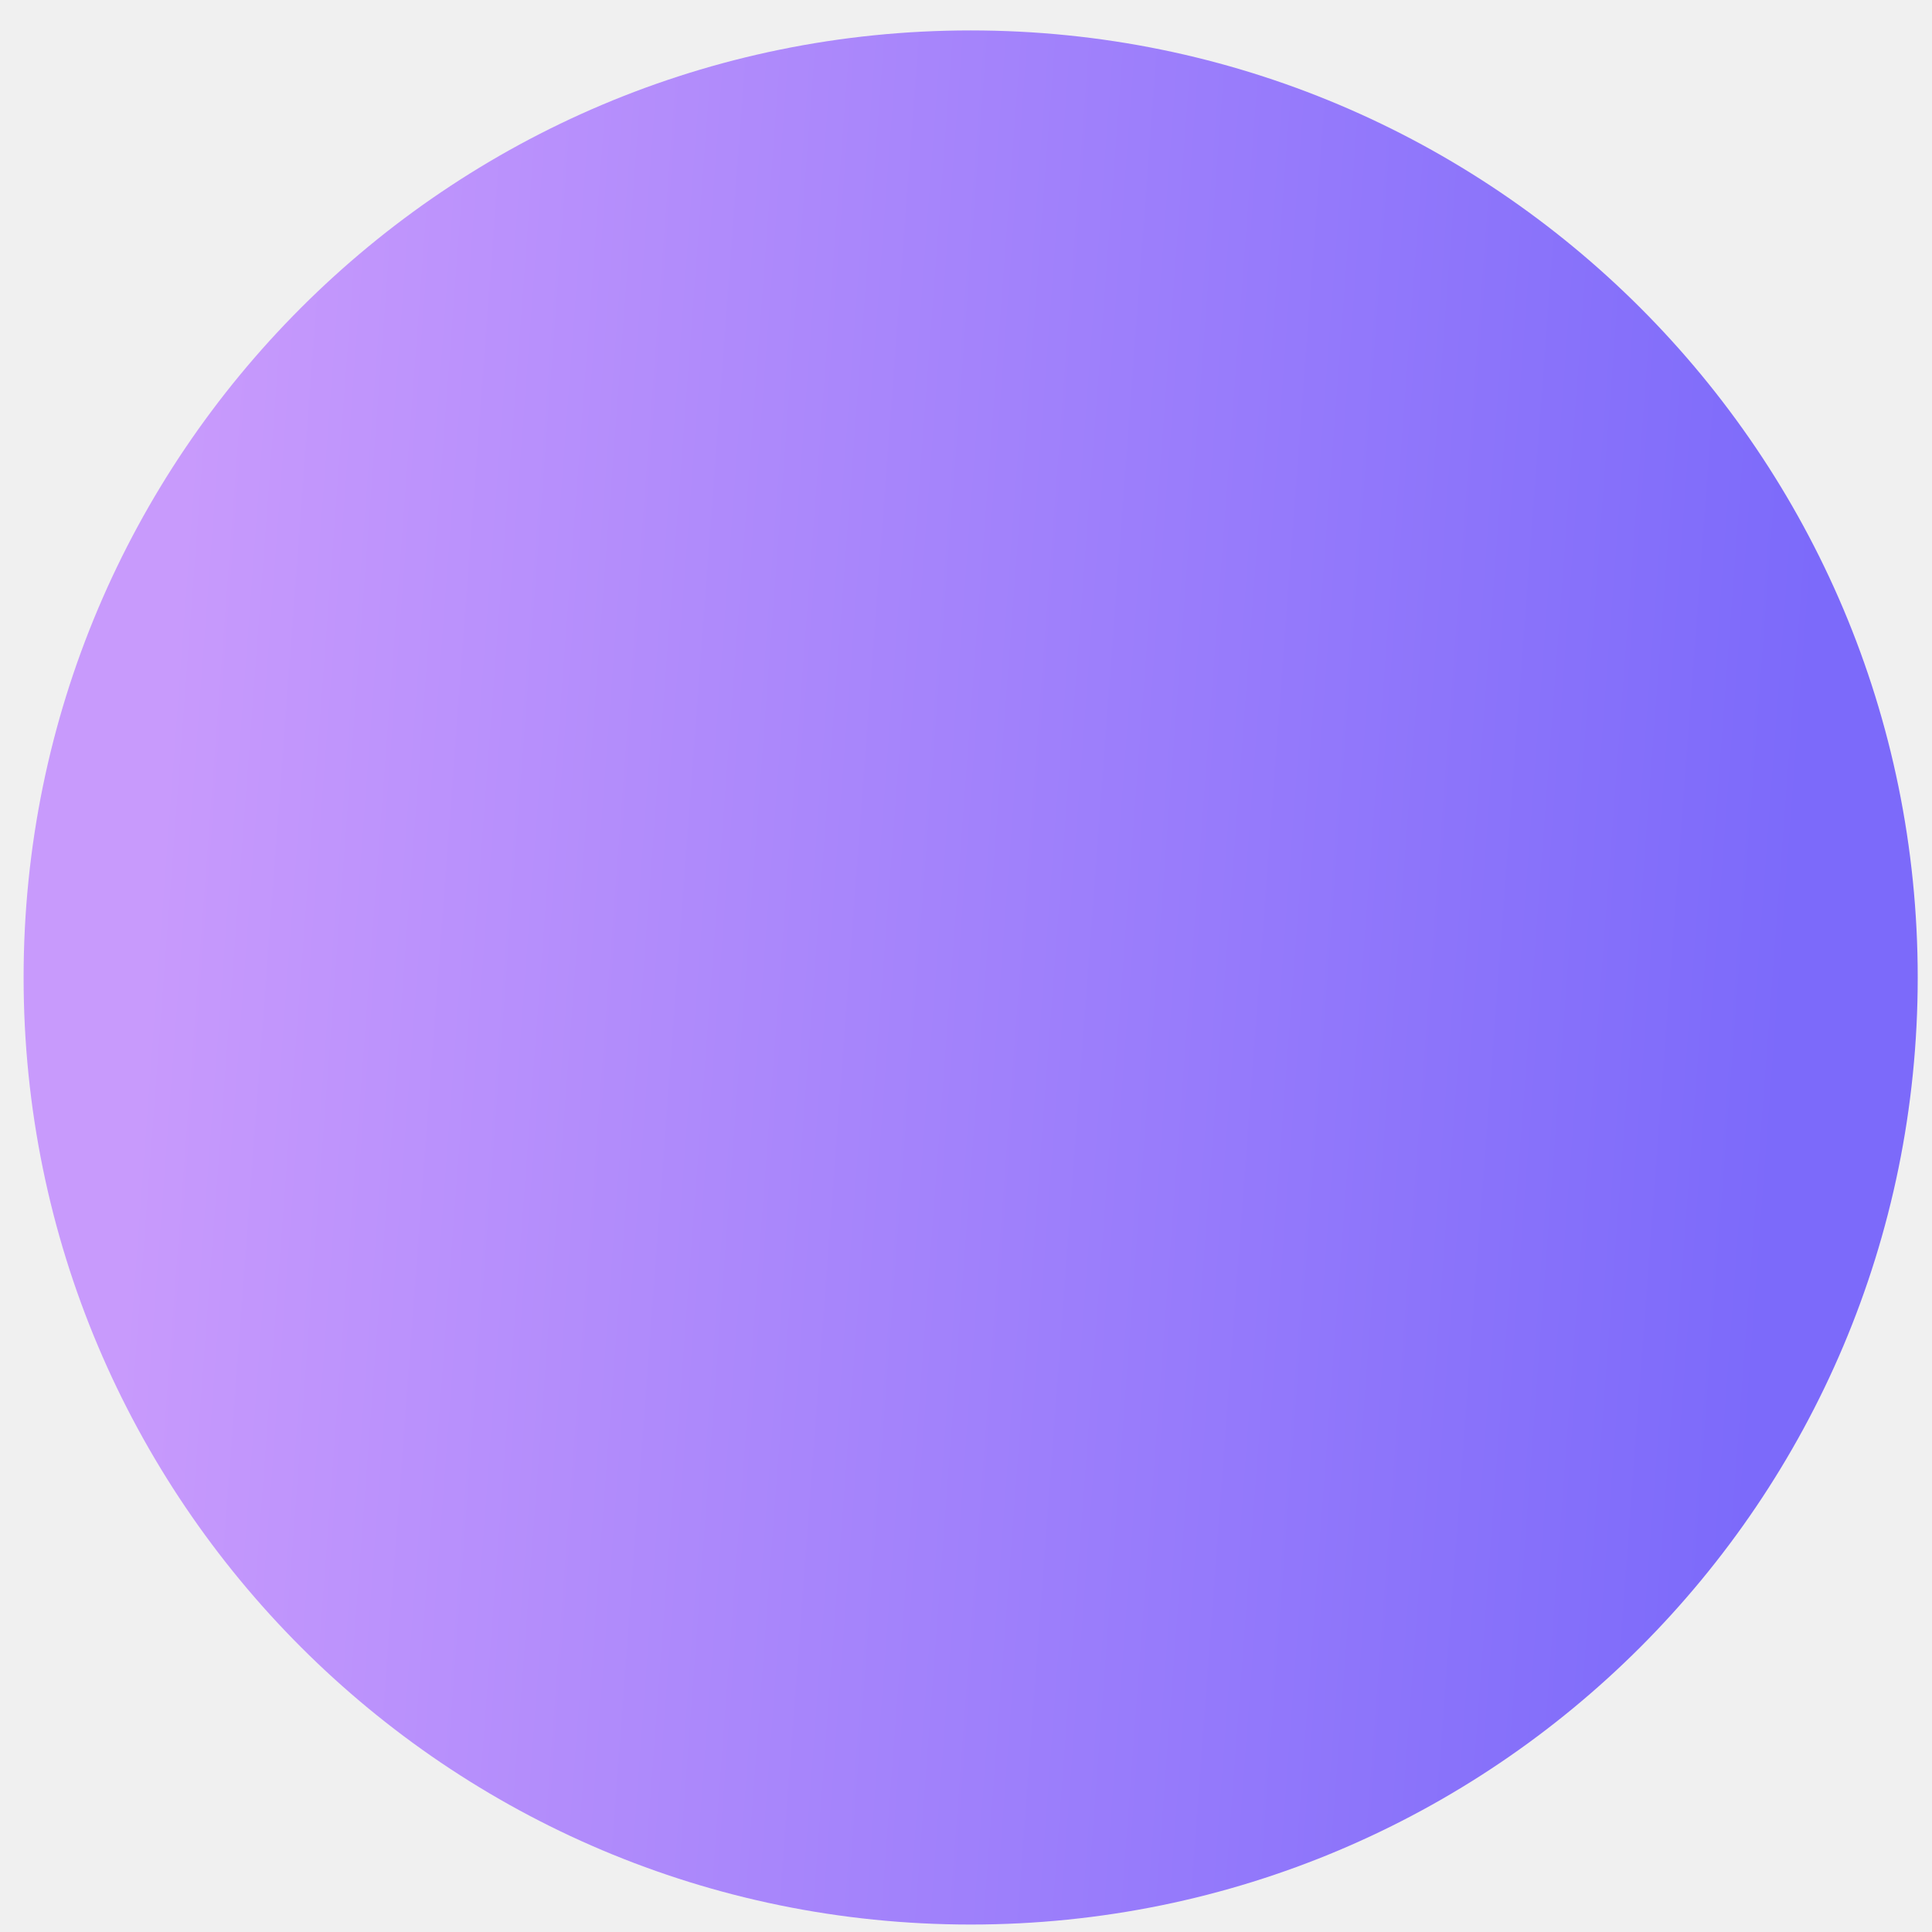
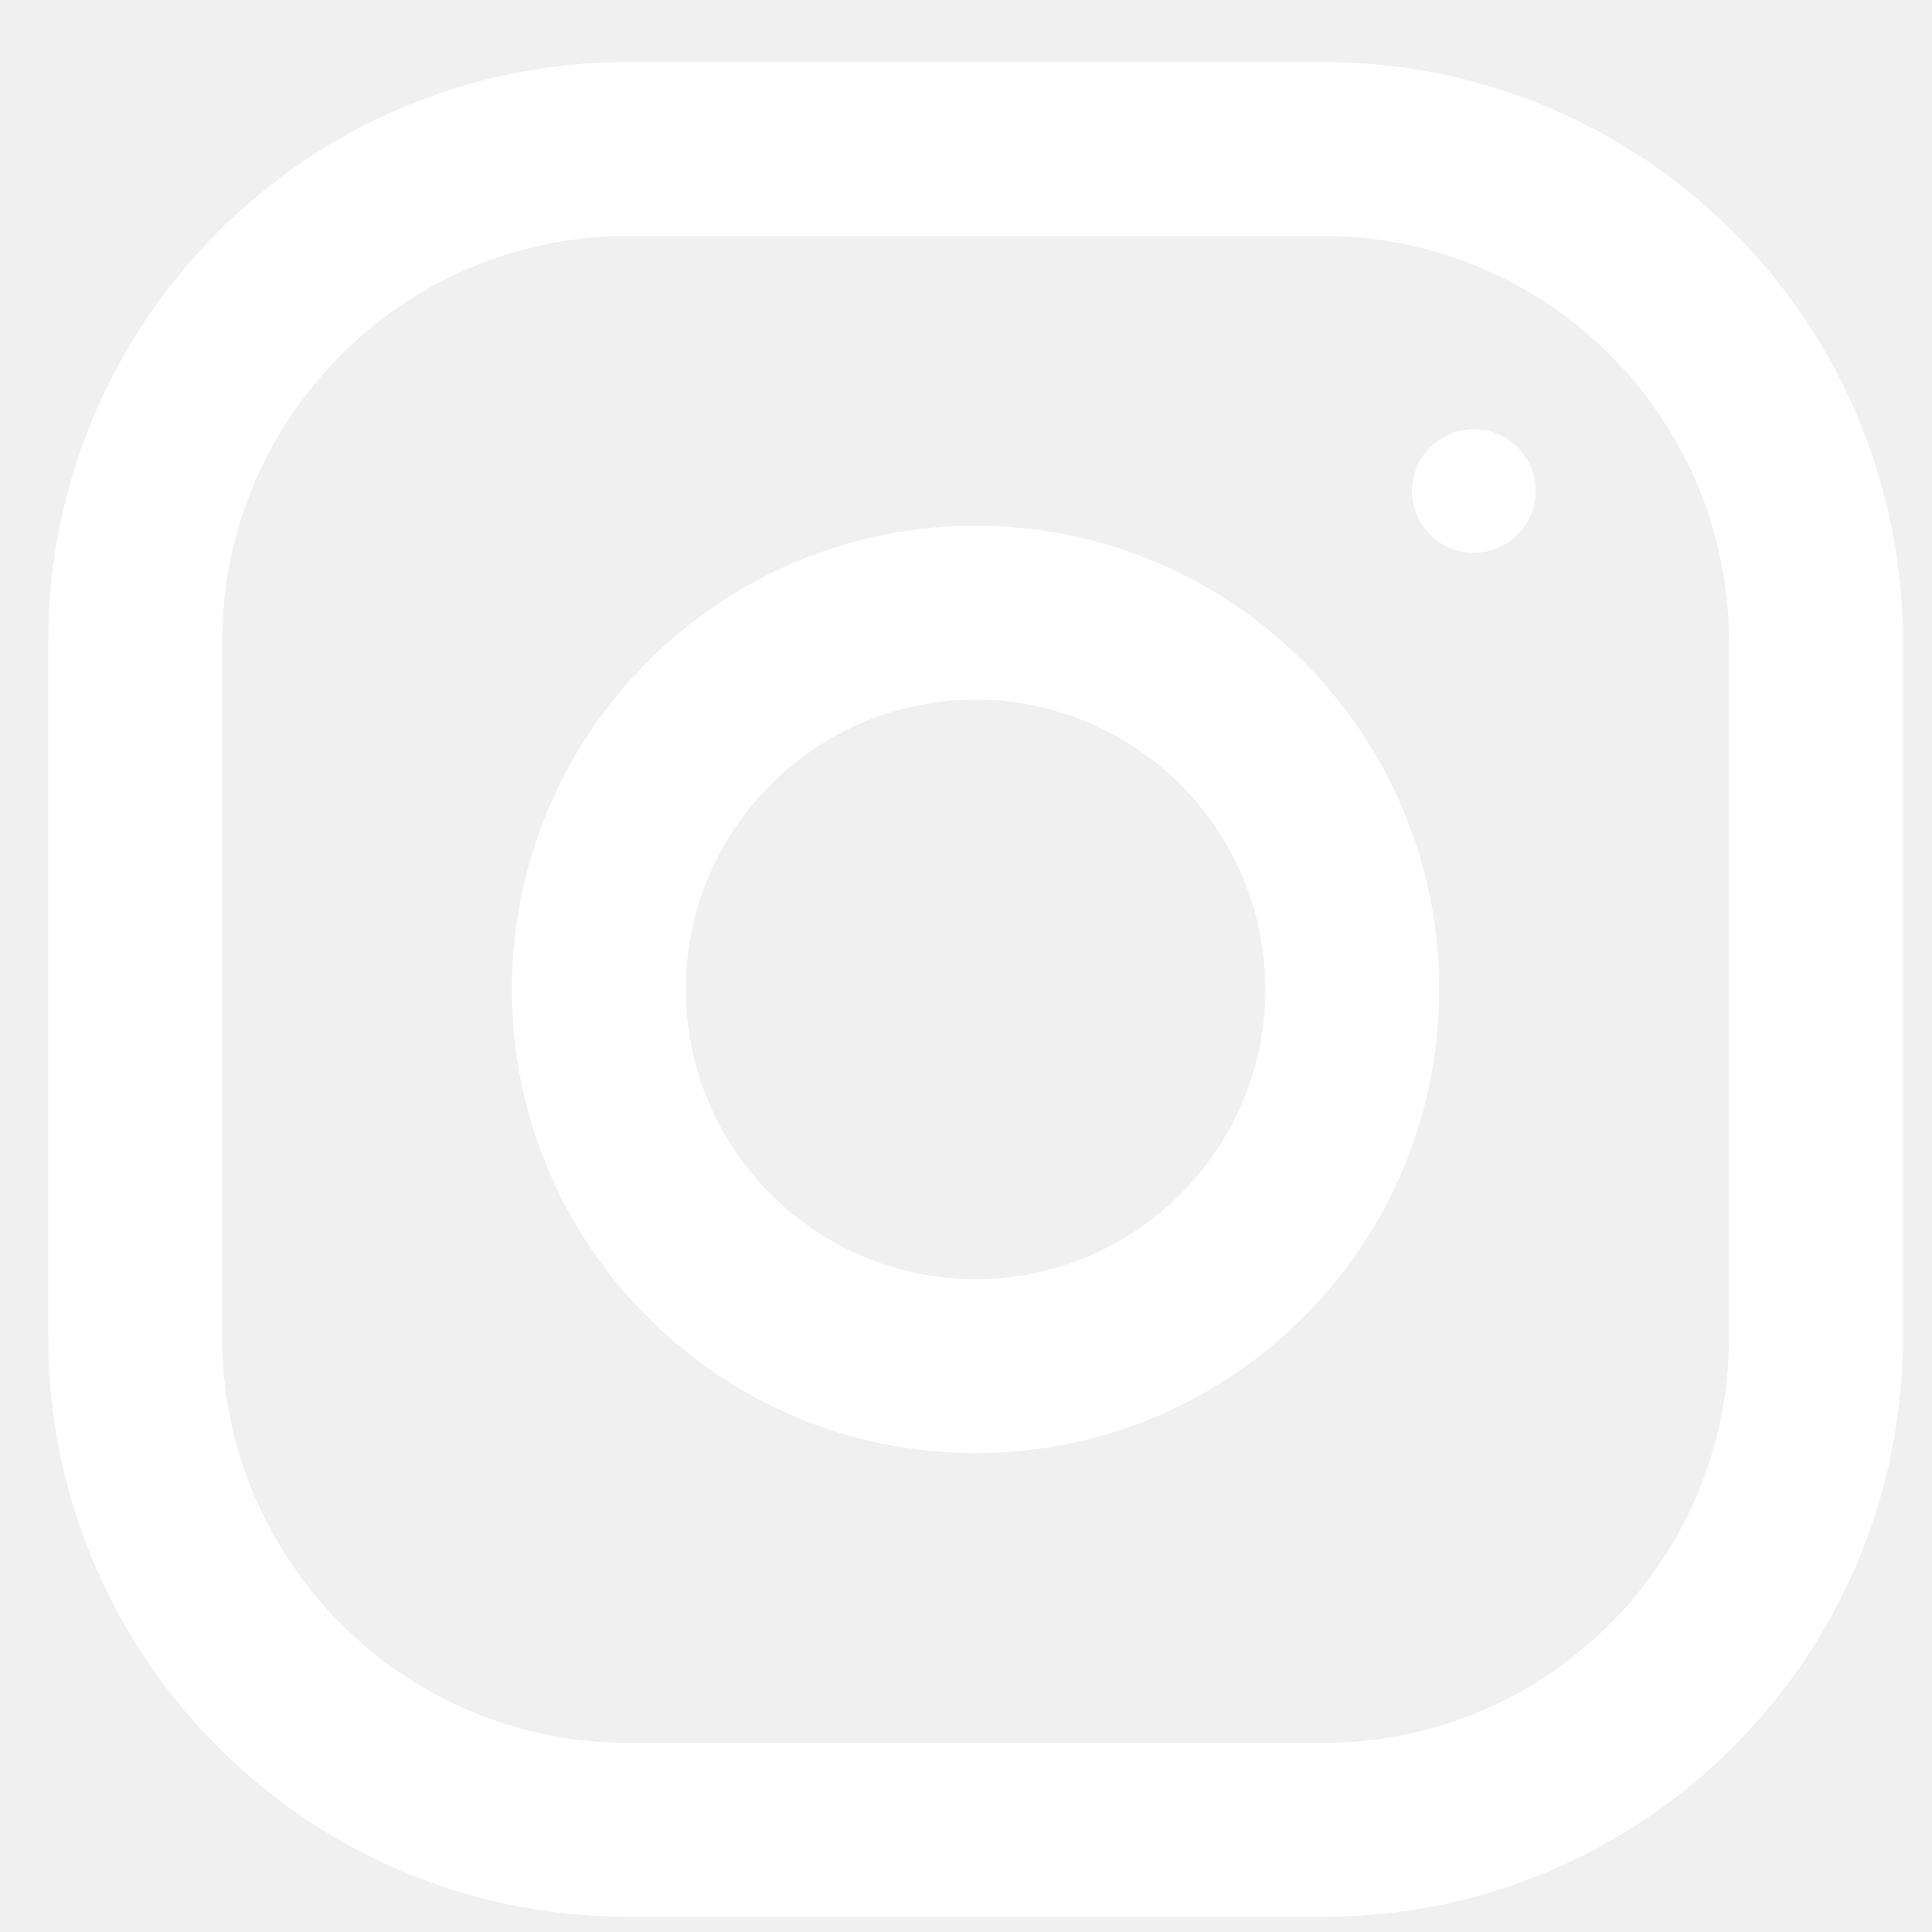
- <svg xmlns="http://www.w3.org/2000/svg" width="51" height="51" viewBox="0 0 51 51" fill="none">
-   <circle cx="25.623" cy="25.803" r="25" fill="url(#paint0_linear_10099_115)" />
+ <svg xmlns="http://www.w3.org/2000/svg" width="25" height="25" viewBox="0 0 25 25" fill="none">
+   <g clip-path="url(#clip0_10112_47)">
+     <path d="M17.123 0.803H8.124C3.982 0.803 0.624 4.161 0.624 8.303V17.303C0.624 21.444 3.982 24.803 8.124 24.803H17.123C21.265 24.803 24.623 21.444 24.623 17.303V8.303C24.623 4.161 21.265 0.803 17.123 0.803ZM22.373 17.303C22.373 20.198 20.018 22.553 17.123 22.553H8.124C5.229 22.553 2.874 20.198 2.874 17.303V8.303C2.874 5.408 5.229 3.053 8.124 3.053H17.123C20.018 3.053 22.373 5.408 22.373 8.303V17.303Z" fill="white" />
+     <path d="M12.623 6.803C9.31 6.803 6.624 9.489 6.624 12.803C6.624 16.116 9.31 18.803 12.623 18.803C15.937 18.803 18.623 16.116 18.623 12.803C18.623 9.489 15.937 6.803 12.623 6.803ZM12.623 16.553C10.556 16.553 8.874 14.87 8.874 12.803C8.874 10.734 10.556 9.053 12.623 9.053C14.691 9.053 16.373 10.734 16.373 12.803C16.373 14.87 14.691 16.553 12.623 16.553Z" fill="white" />
+     <path d="M19.072 7.153C19.513 7.153 19.871 6.795 19.871 6.353C19.871 5.912 19.513 5.554 19.072 5.554C18.63 5.554 18.272 5.912 18.272 6.353C18.272 6.795 18.63 7.153 19.072 7.153Z" fill="white" />
+   </g>
  <defs>
-     <linearGradient id="paint0_linear_10099_115" x1="5.734" y1="0.803" x2="48.862" y2="4.017" gradientUnits="userSpaceOnUse">
-       <stop stop-color="#C89AFC" />
-       <stop offset="1" stop-color="#7C6AFA" />
-     </linearGradient>
+     <clipPath id="clip0_10112_47">
+       <rect width="24" height="24" fill="white" transform="translate(0.623535 0.802734)" />
+     </clipPath>
  </defs>
</svg>
